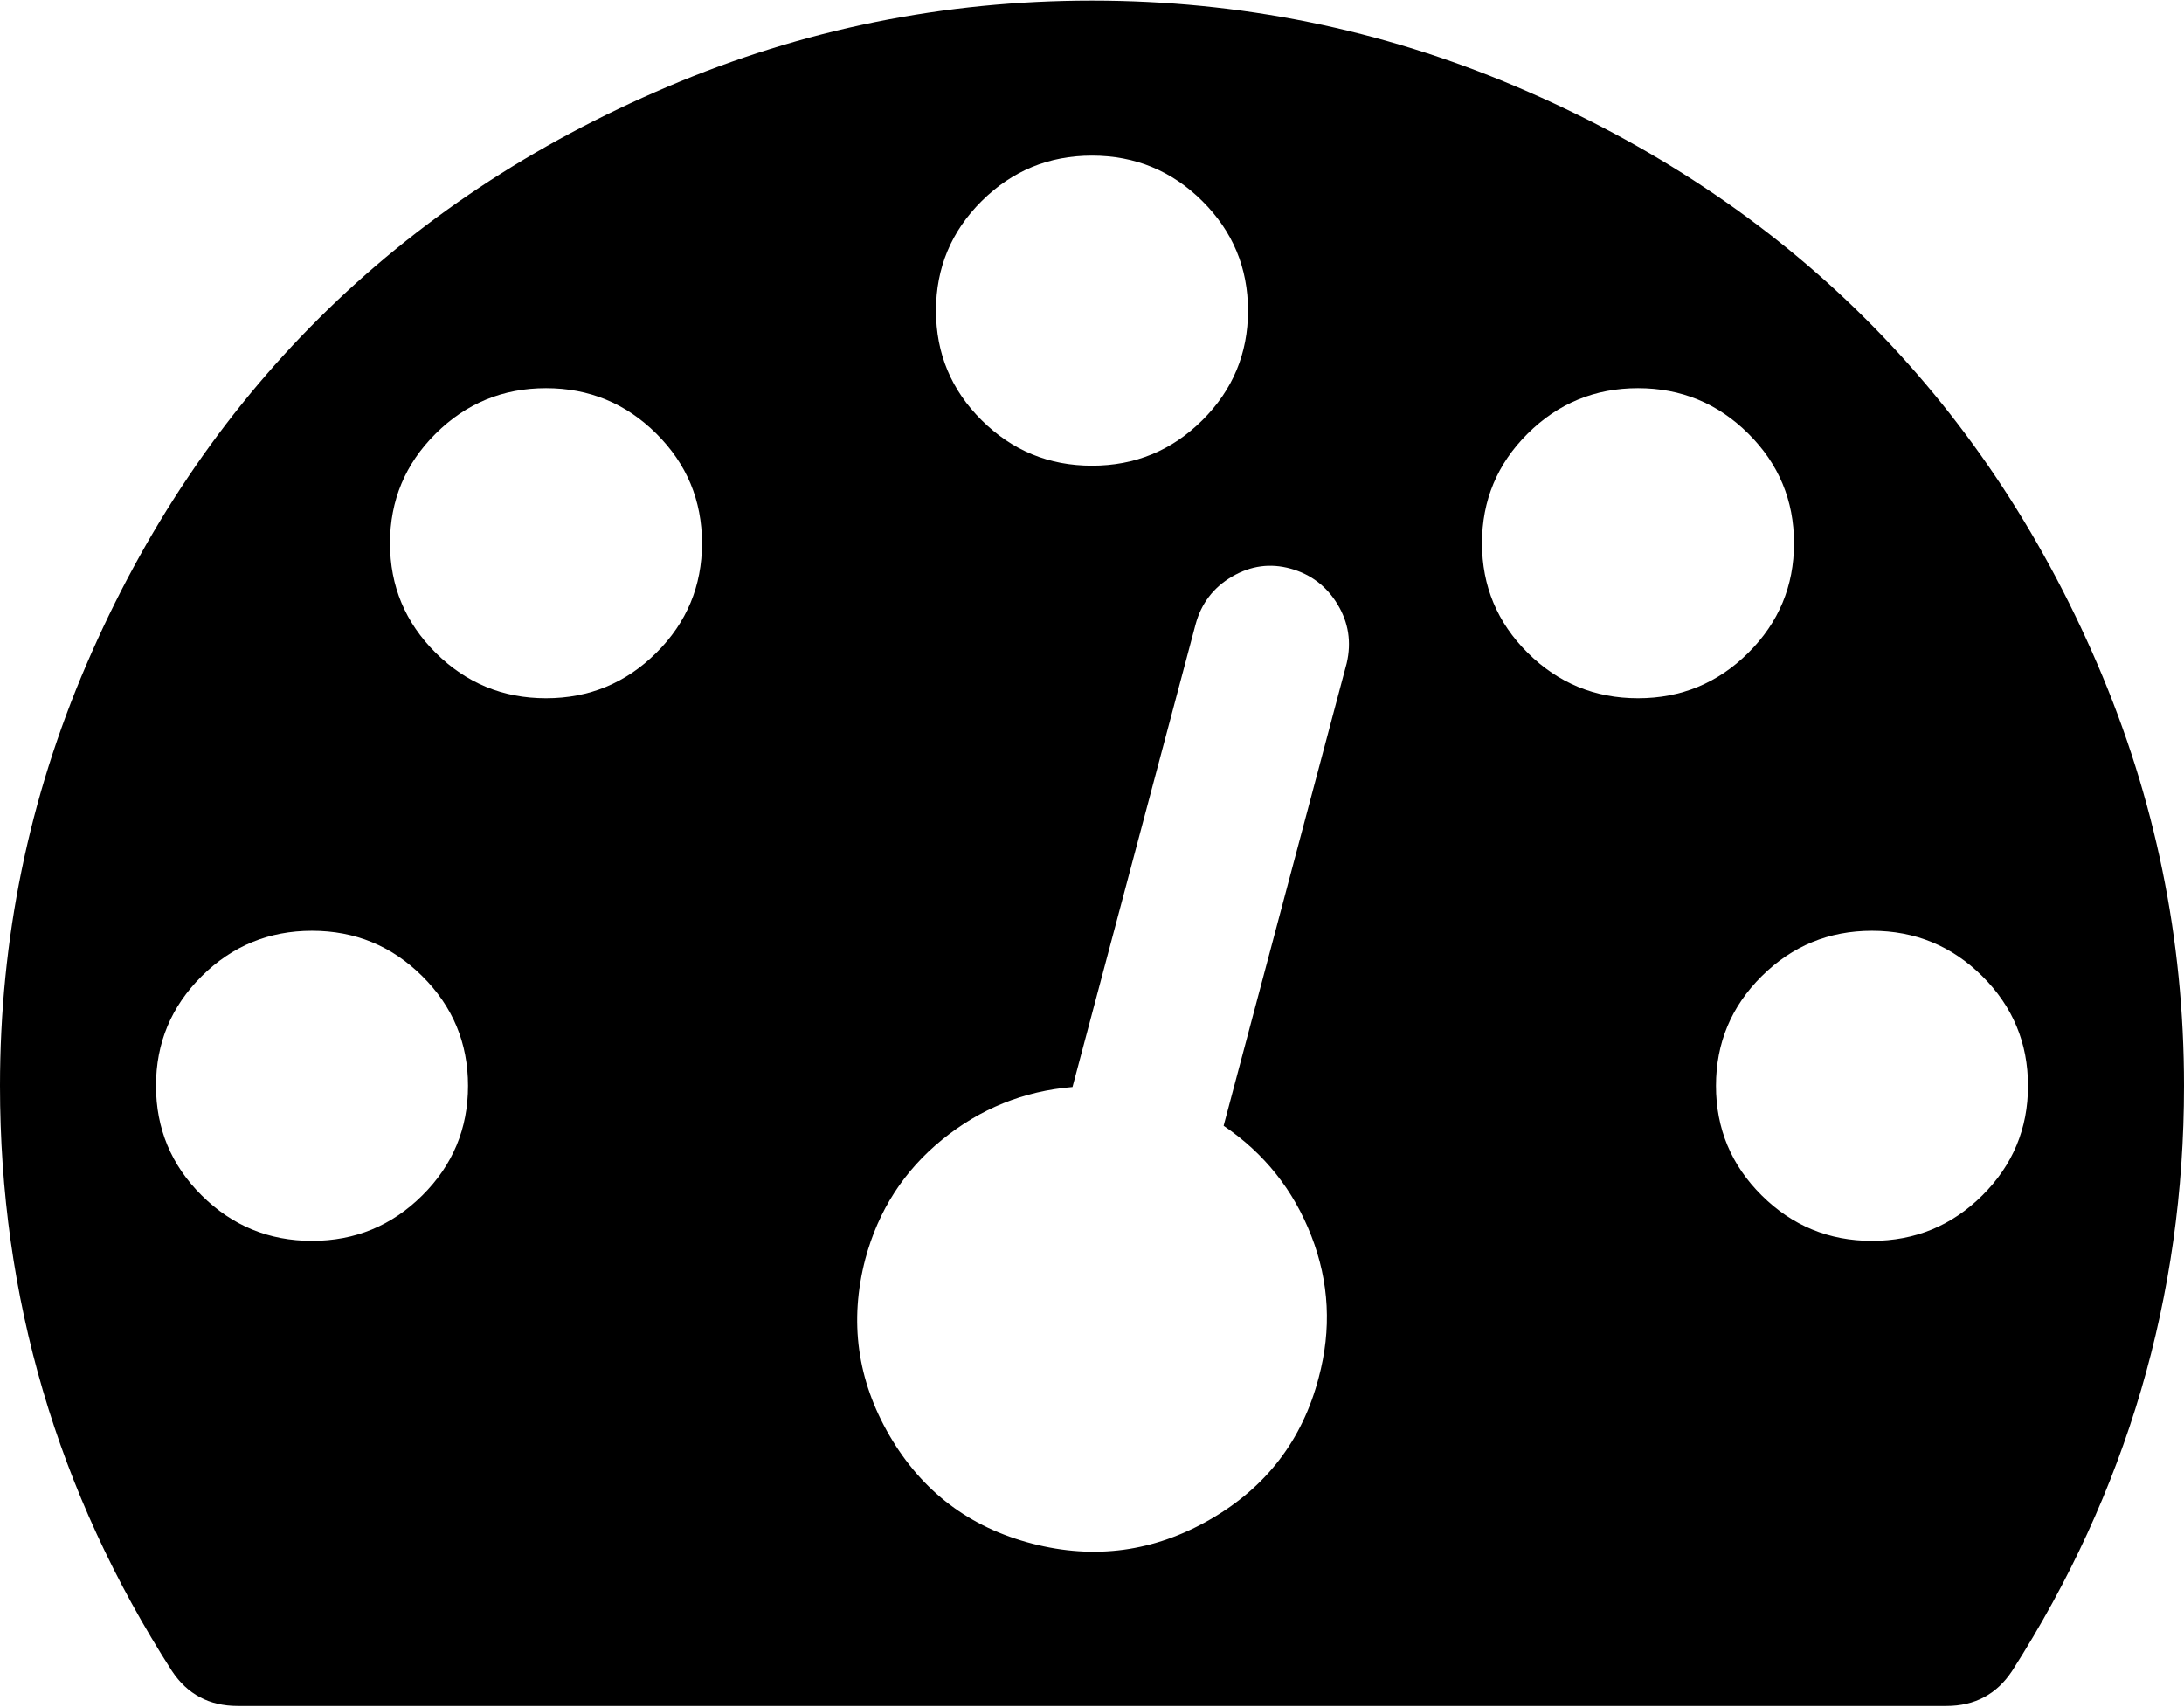
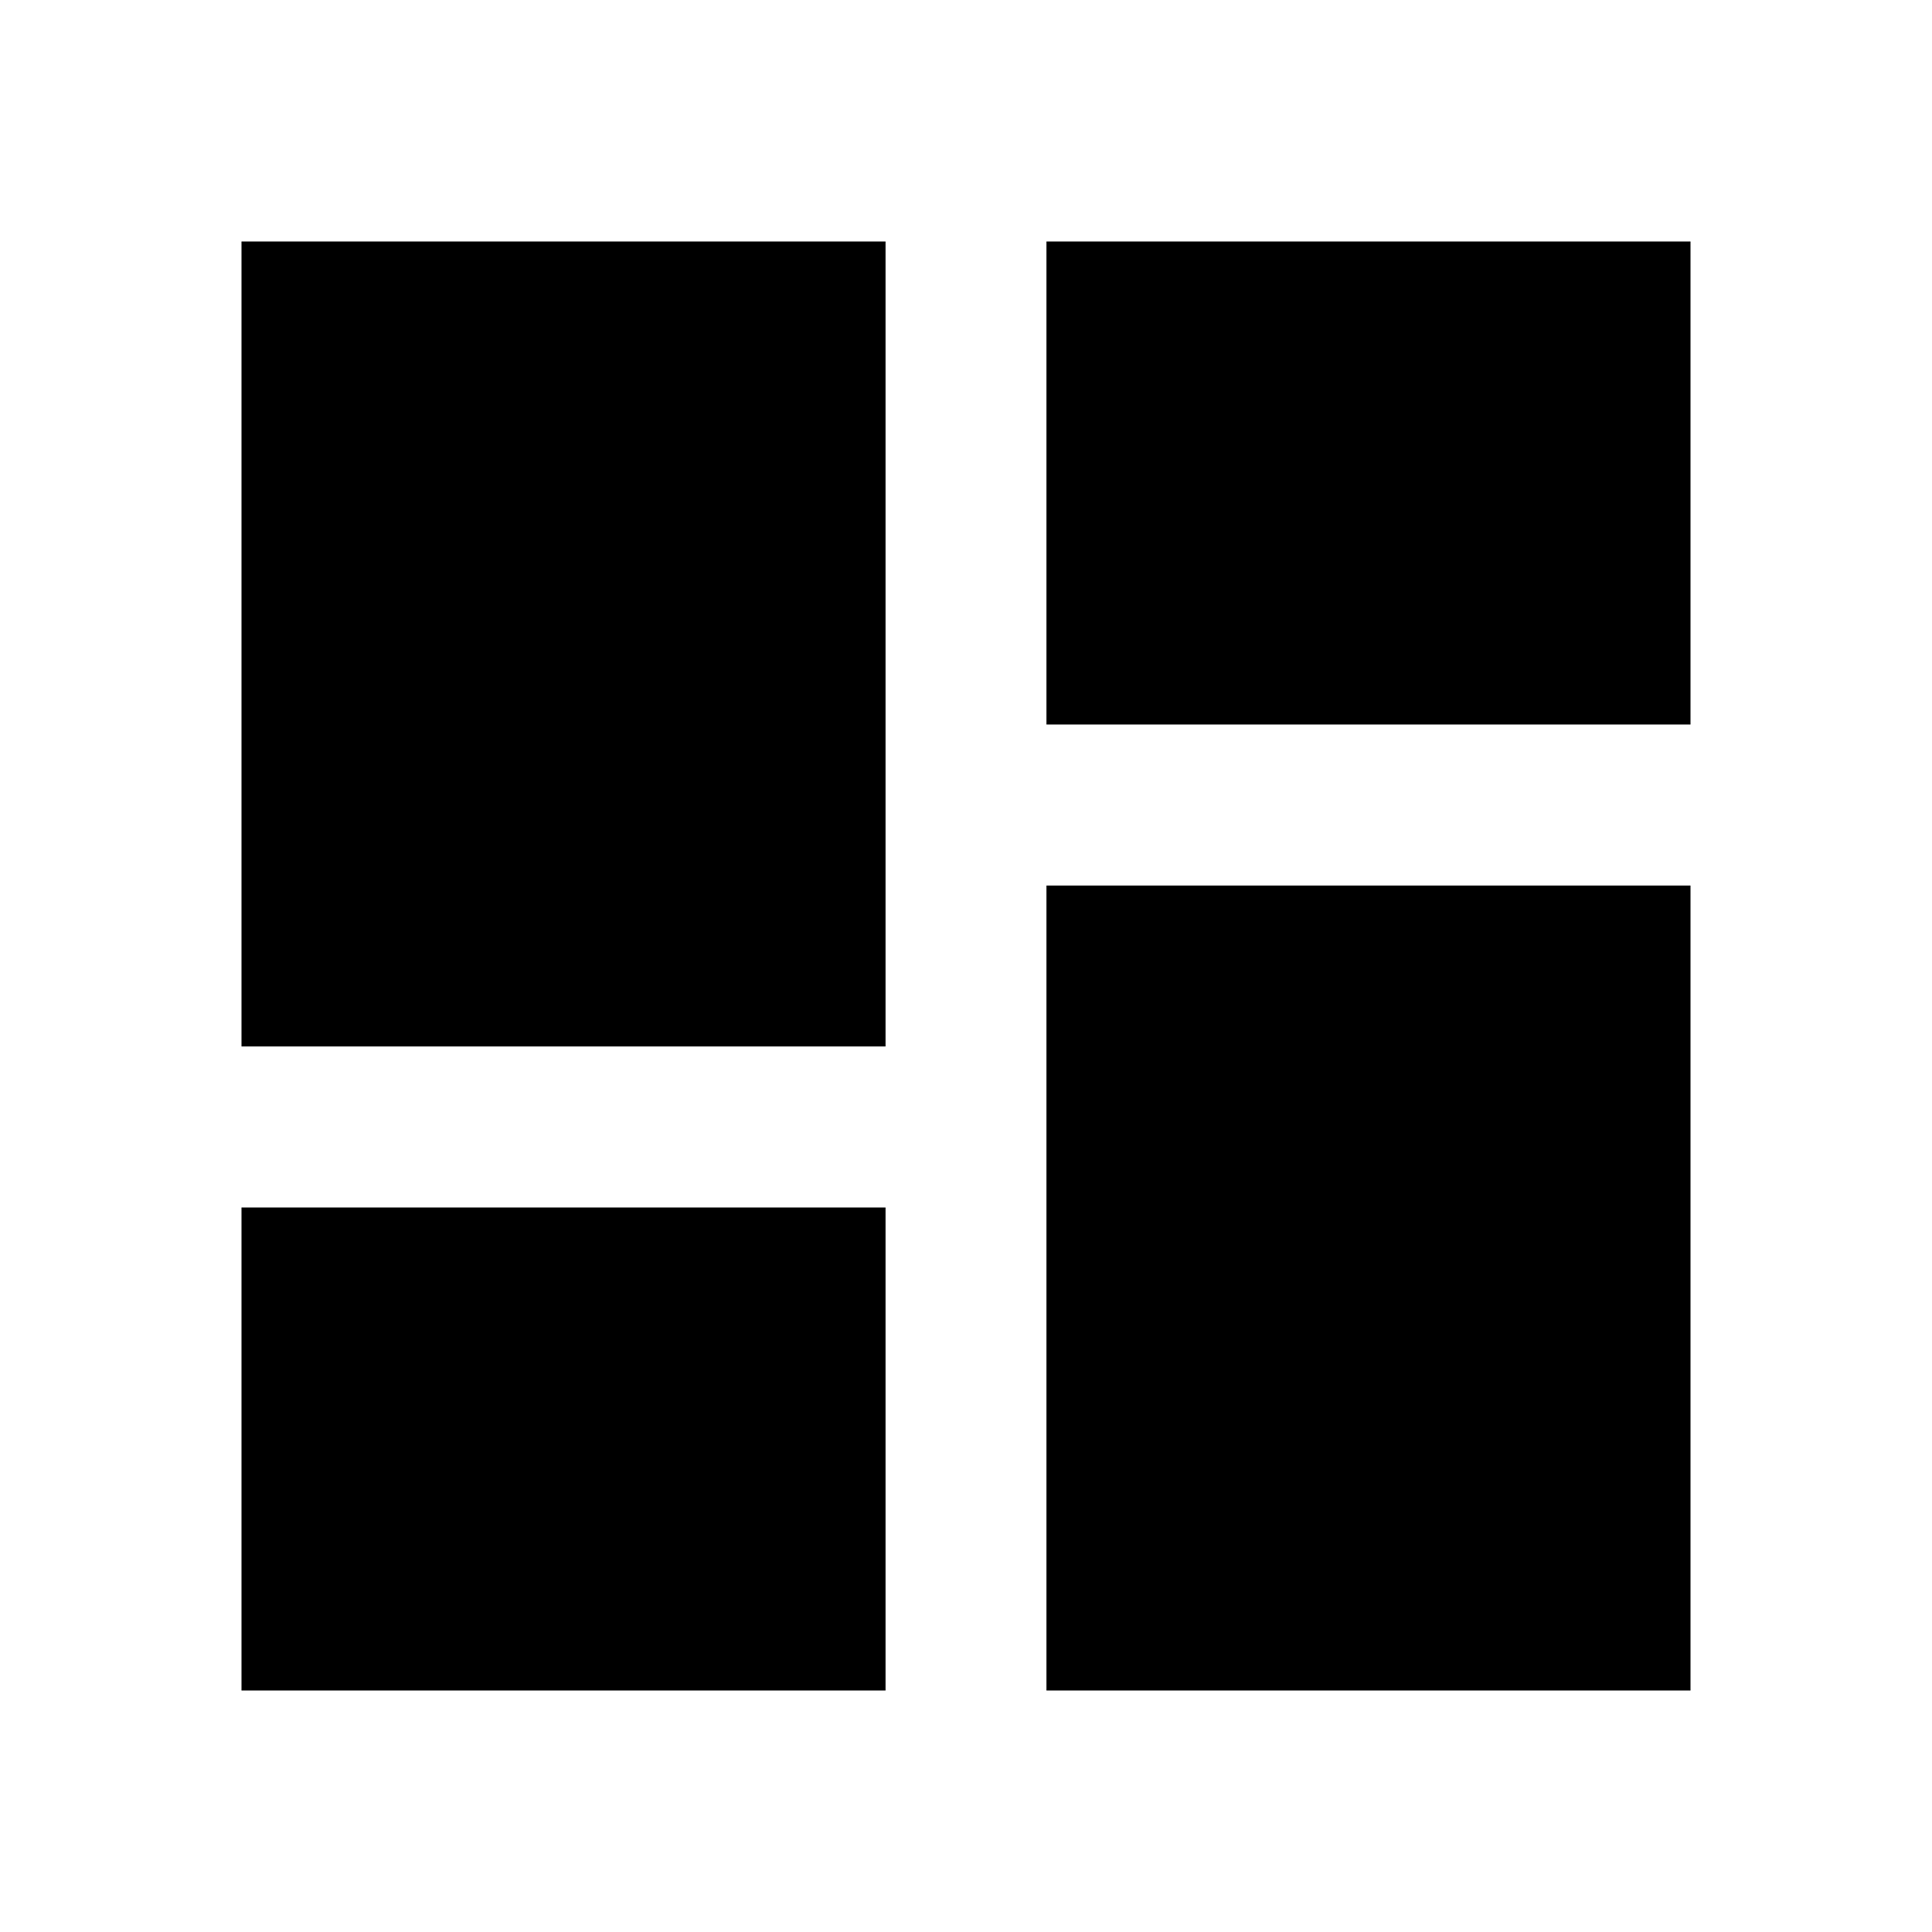
- <svg xmlns="http://www.w3.org/2000/svg" width="128" height="100">
-   <path d="M27.429 63.638c0-2.508-.893-4.65-2.679-6.424-1.786-1.775-3.94-2.662-6.464-2.662-2.524 0-4.679.887-6.465 2.662-1.785 1.774-2.678 3.916-2.678 6.424 0 2.508.893 4.65 2.678 6.424 1.786 1.775 3.94 2.662 6.465 2.662 2.524 0 4.678-.887 6.464-2.662 1.786-1.775 2.679-3.916 2.679-6.424zm13.714-31.801c0-2.508-.893-4.65-2.679-6.424-1.785-1.775-3.94-2.662-6.464-2.662-2.524 0-4.679.887-6.464 2.662-1.786 1.774-2.679 3.916-2.679 6.424 0 2.508.893 4.65 2.679 6.424 1.785 1.774 3.94 2.662 6.464 2.662 2.524 0 4.679-.888 6.464-2.662 1.786-1.775 2.679-3.916 2.679-6.424zM71.714 65.98l7.215-27.116c.285-1.23.107-2.378-.536-3.443-.643-1.064-1.56-1.762-2.75-2.094-1.19-.33-2.333-.177-3.429.462-1.095.639-1.81 1.573-2.143 2.804l-7.214 27.116c-2.857.237-5.405 1.266-7.643 3.088-2.238 1.822-3.738 4.152-4.5 6.992-.952 3.644-.476 7.098 1.429 10.364 1.905 3.265 4.69 5.37 8.357 6.317 3.667.947 7.143.474 10.429-1.42 3.285-1.892 5.404-4.66 6.357-8.305.762-2.84.619-5.607-.429-8.305-1.047-2.697-2.762-4.85-5.143-6.46zm47.143-2.342c0-2.508-.893-4.65-2.678-6.424-1.786-1.775-3.94-2.662-6.465-2.662-2.524 0-4.678.887-6.464 2.662-1.786 1.774-2.679 3.916-2.679 6.424 0 2.508.893 4.65 2.679 6.424 1.786 1.775 3.94 2.662 6.464 2.662 2.524 0 4.679-.887 6.465-2.662 1.785-1.775 2.678-3.916 2.678-6.424zm-45.714-45.43c0-2.509-.893-4.65-2.679-6.425C68.68 10.01 66.524 9.122 64 9.122c-2.524 0-4.679.887-6.464 2.661-1.786 1.775-2.679 3.916-2.679 6.425 0 2.508.893 4.65 2.679 6.424 1.785 1.774 3.94 2.662 6.464 2.662 2.524 0 4.679-.888 6.464-2.662 1.786-1.775 2.679-3.916 2.679-6.424zm32 13.629c0-2.508-.893-4.65-2.679-6.424-1.785-1.775-3.94-2.662-6.464-2.662-2.524 0-4.679.887-6.464 2.662-1.786 1.774-2.679 3.916-2.679 6.424 0 2.508.893 4.65 2.679 6.424 1.785 1.774 3.94 2.662 6.464 2.662 2.524 0 4.679-.888 6.464-2.662 1.786-1.775 2.679-3.916 2.679-6.424zM128 63.638c0 12.351-3.357 23.78-10.071 34.286-.905 1.372-2.19 2.058-3.858 2.058H13.93c-1.667 0-2.953-.686-3.858-2.058C3.357 87.465 0 76.037 0 63.638c0-8.613 1.69-16.847 5.071-24.703C8.452 31.08 13 24.312 18.714 18.634c5.715-5.68 12.524-10.199 20.429-13.559C47.048 1.715 55.333.035 64 .035c8.667 0 16.952 1.68 24.857 5.04 7.905 3.36 14.714 7.88 20.429 13.559 5.714 5.678 10.262 12.446 13.643 20.301 3.38 7.856 5.071 16.09 5.071 24.703z" />
+ <svg xmlns="http://www.w3.org/2000/svg" class="text-4xl" height="50" viewBox="0 0 24 24" width="50">
+   <path d="M0 0h24v24H0z" fill="none" />
+   <path d="M3 13h8V3H3v10zm0 8h8v-6H3v6zm10 0h8V11h-8v10zm0-18v6h8V3h-8z" />
</svg>
